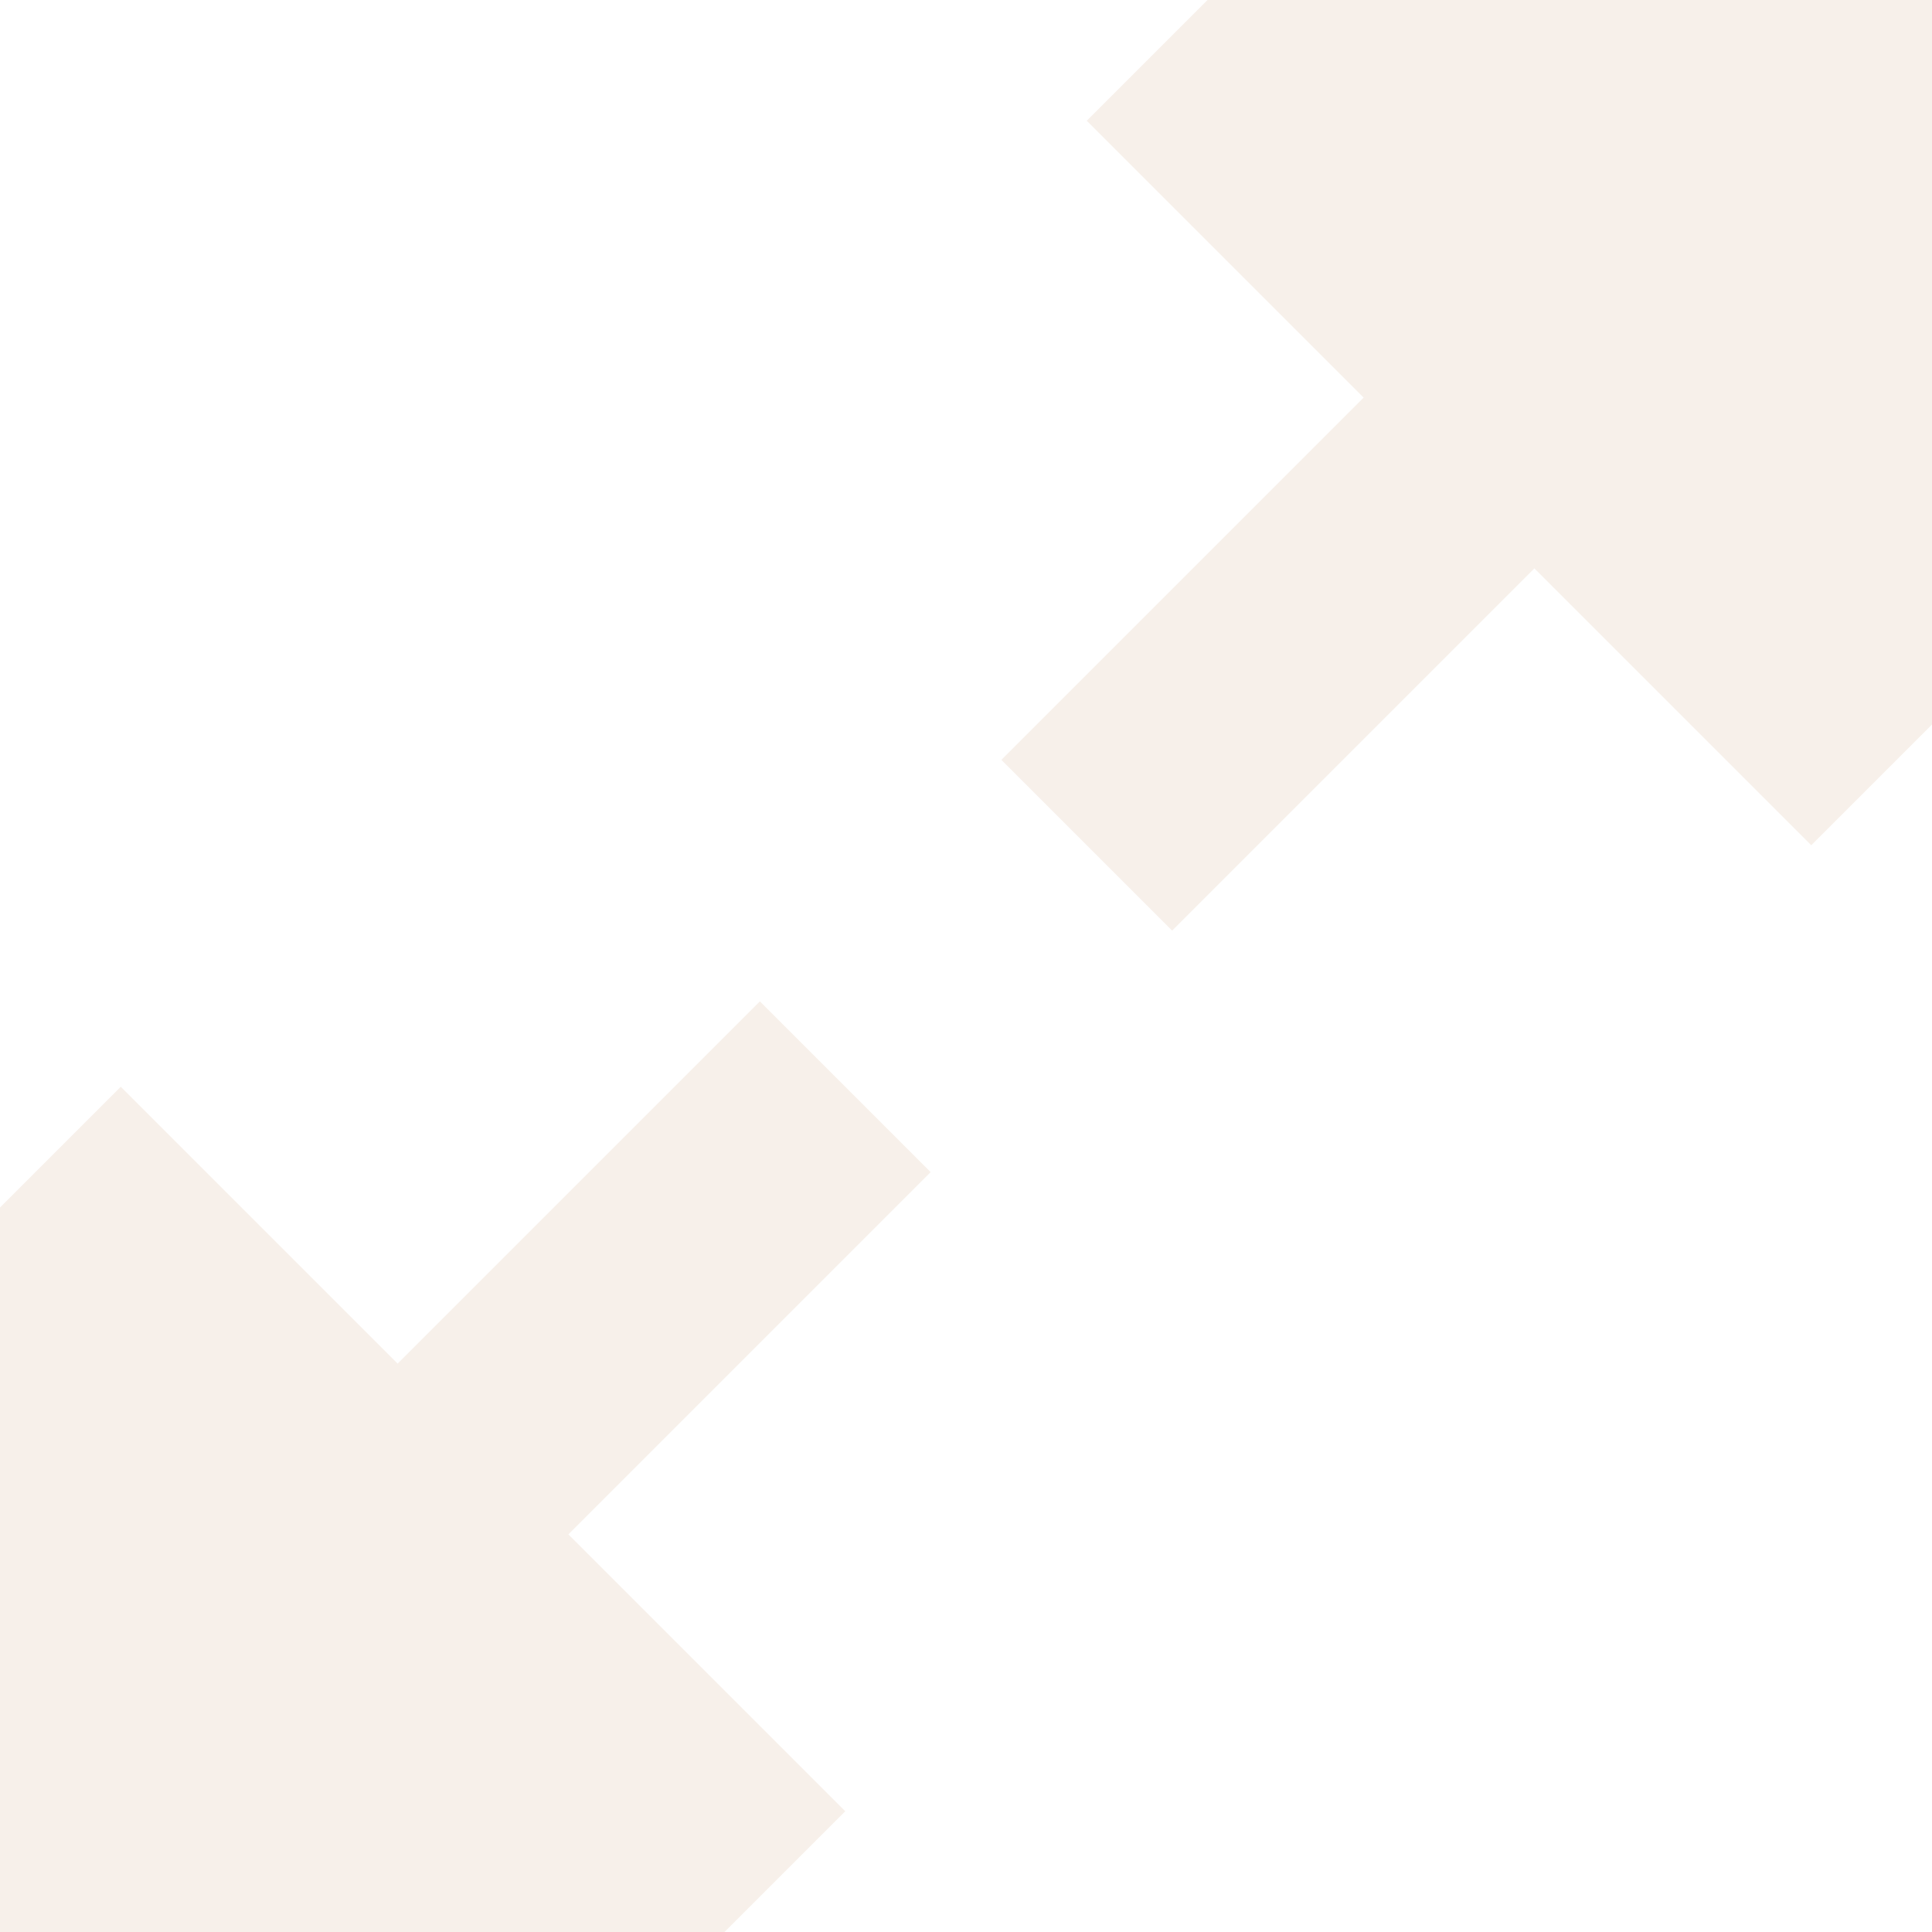
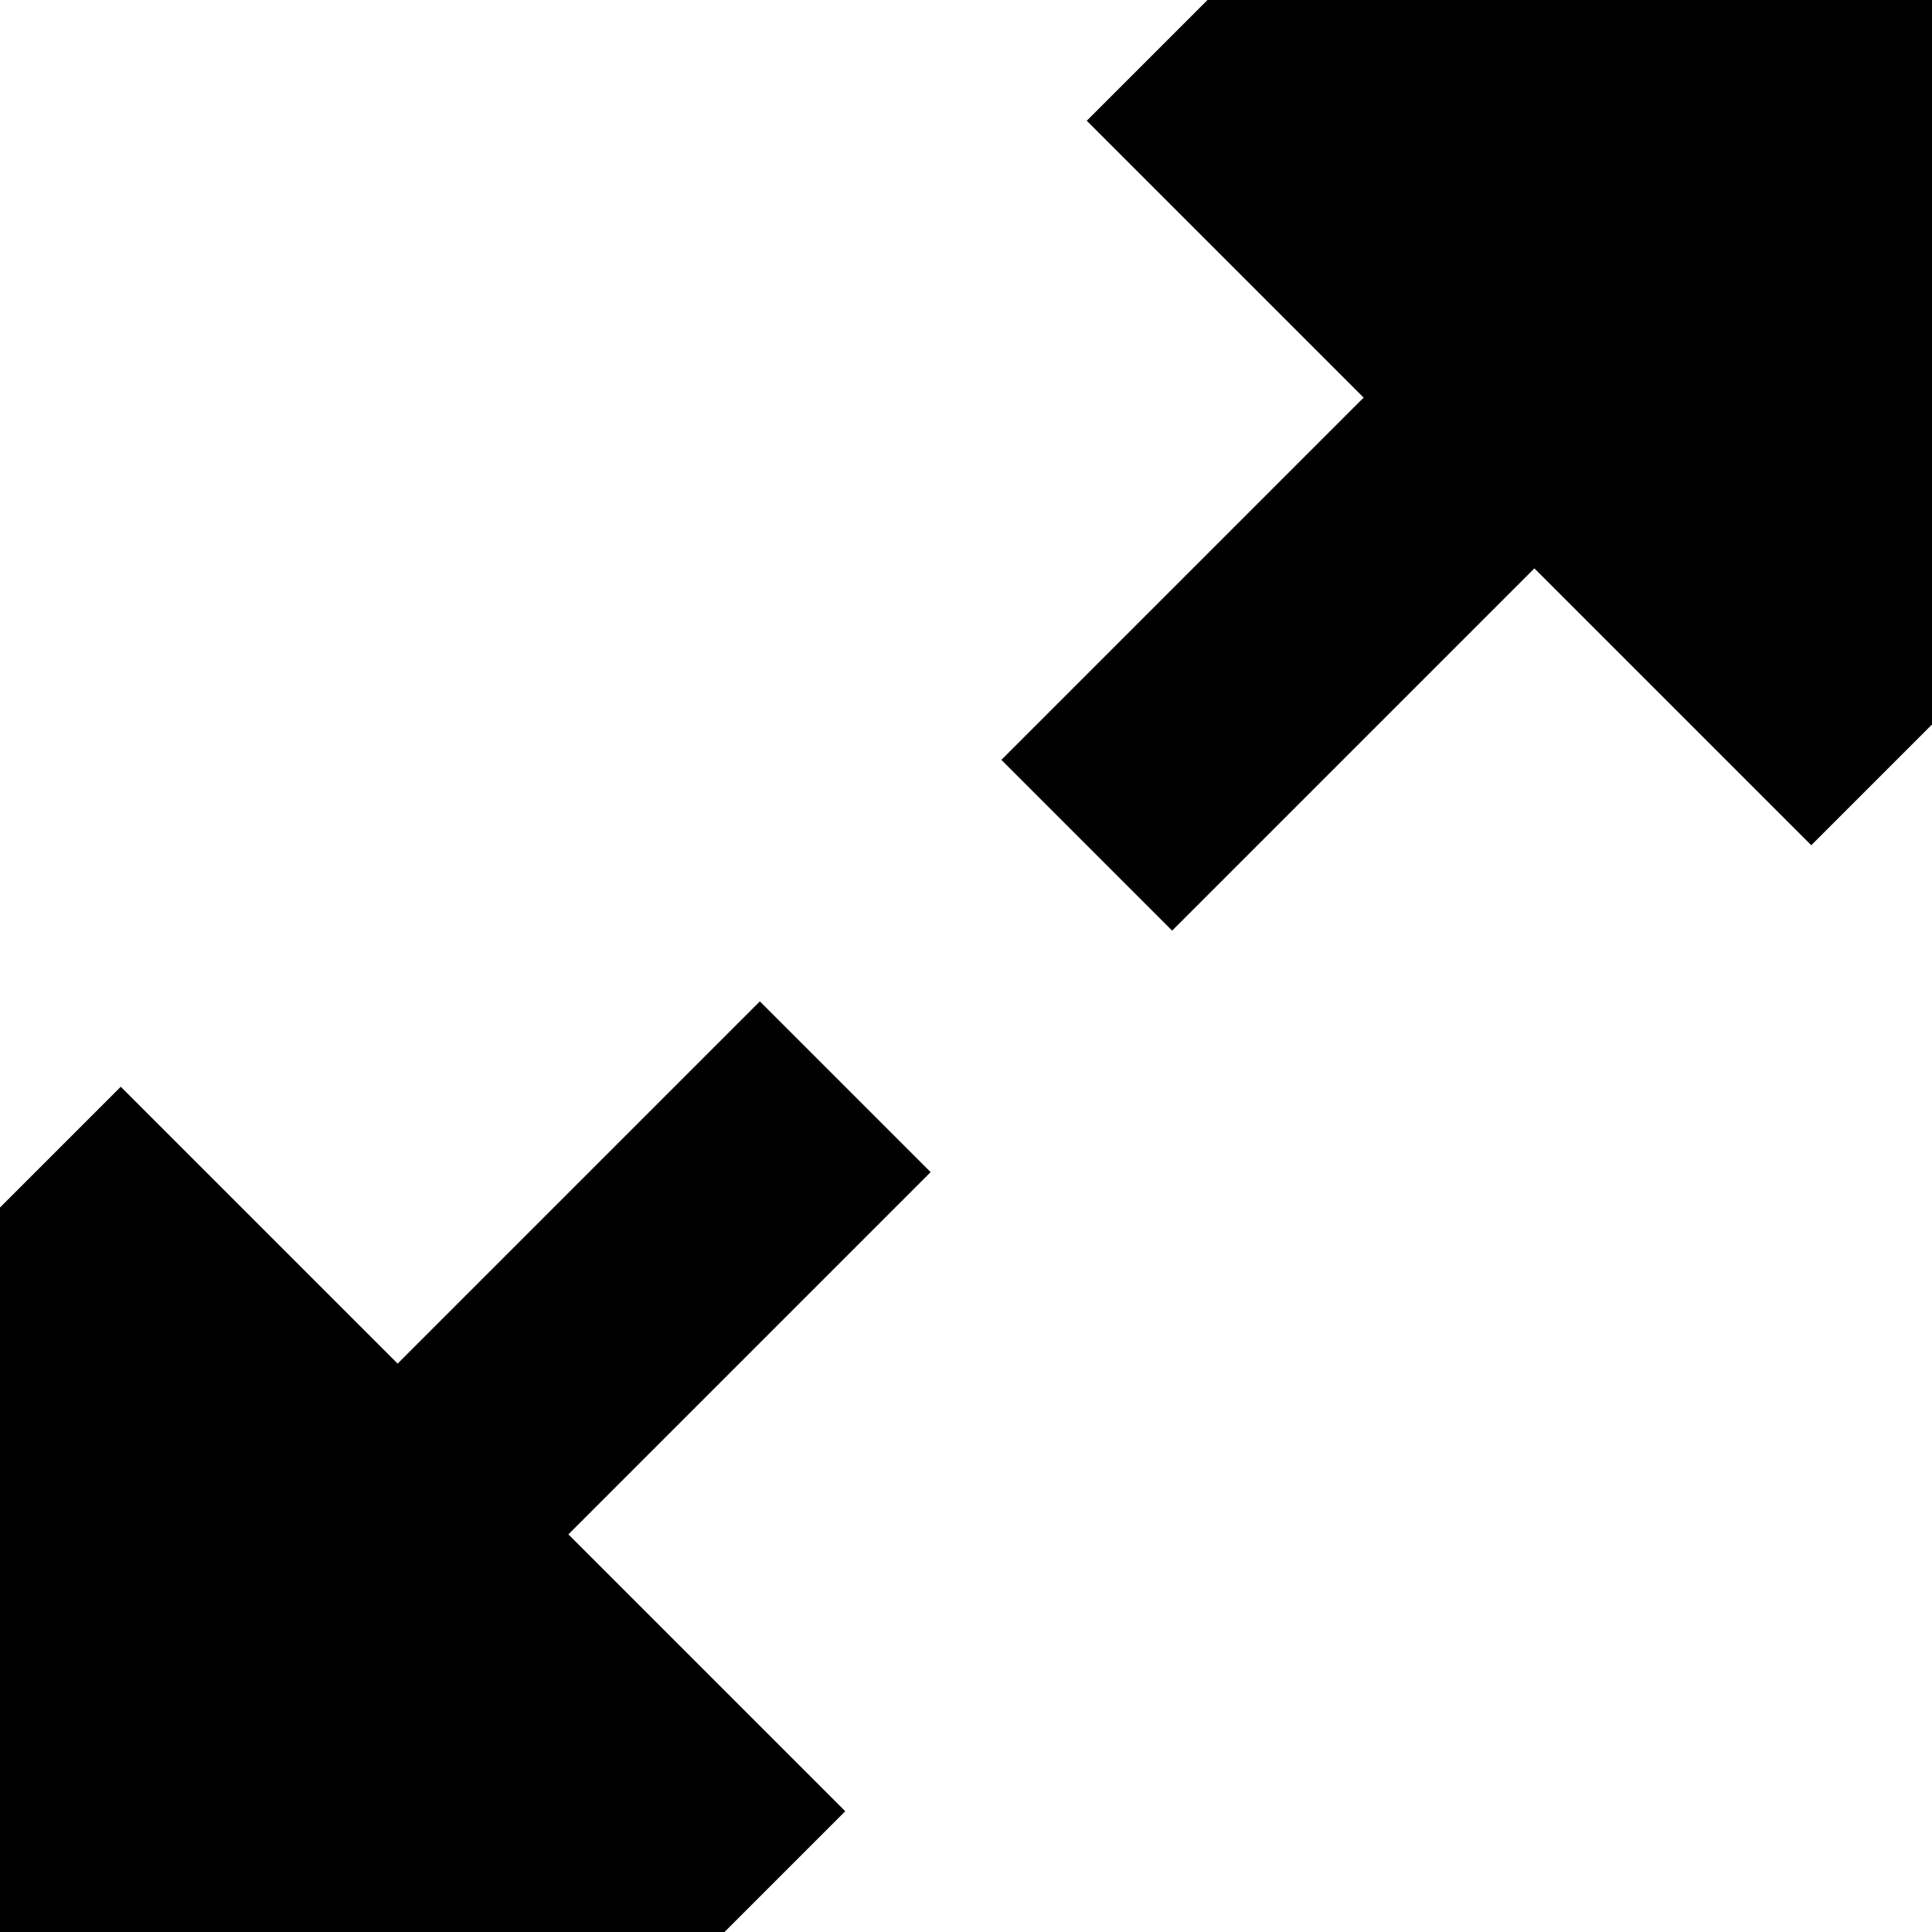
- <svg xmlns="http://www.w3.org/2000/svg" width="16" height="16" viewBox="0 0 16 16" fill="none">
+ <svg xmlns="http://www.w3.org/2000/svg" width="16" height="16" viewBox="0 0 16 16" class="h-4 w-4" fill="currentColor">
  <g id="Chunk/Maximize">
    <g id="Icon">
-       <path d="M10 0L9 1L11.293 3.293L8.293 6.293L9.707 7.707L12.707 4.707L15 7L16 6L16 0H10Z" fill="#F7F0EA" />
-       <path d="M0 16H6L7 15L4.707 12.707L7.707 9.707L6.293 8.293L3.293 11.293L1 9L0 10V16Z" fill="#F7F0EA" />
+       <path d="M10 0L9 1L11.293 3.293L8.293 6.293L9.707 7.707L12.707 4.707L15 7L16 6L16 0H10Z" fill="inherit" />
+       <path d="M0 16H6L7 15L4.707 12.707L7.707 9.707L6.293 8.293L3.293 11.293L1 9L0 10V16Z" fill="inherit" />
    </g>
  </g>
</svg>
